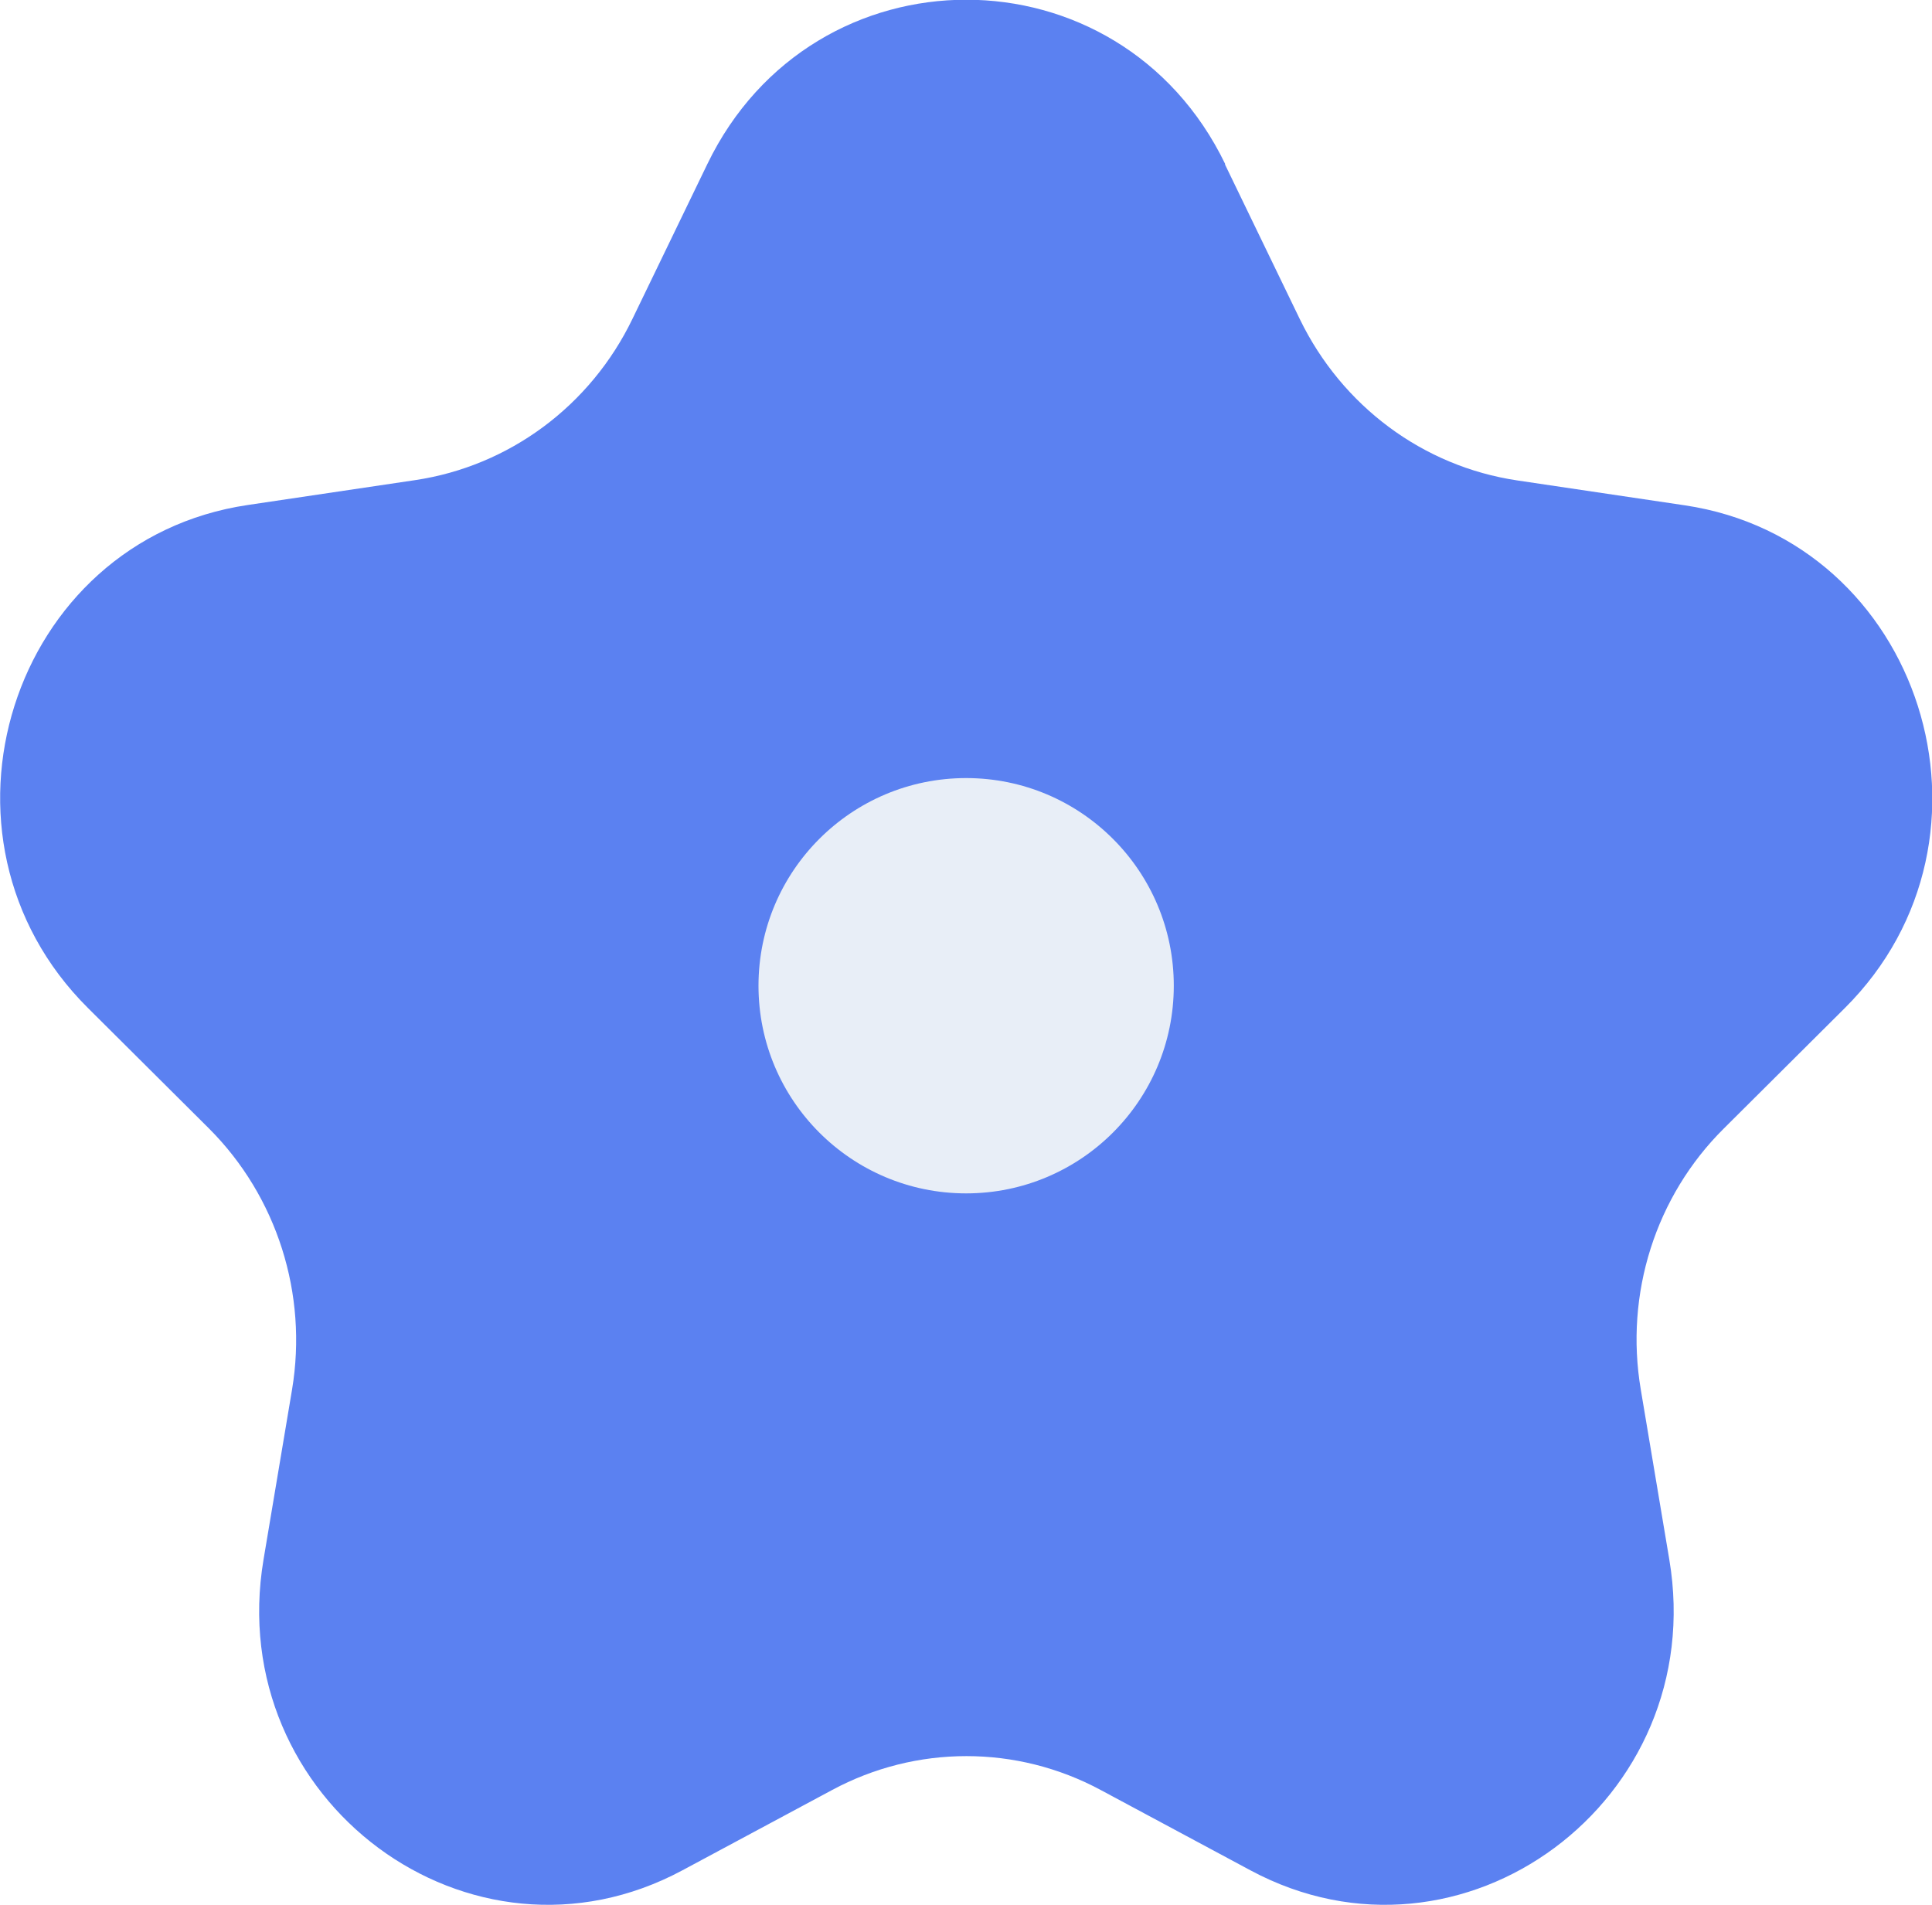
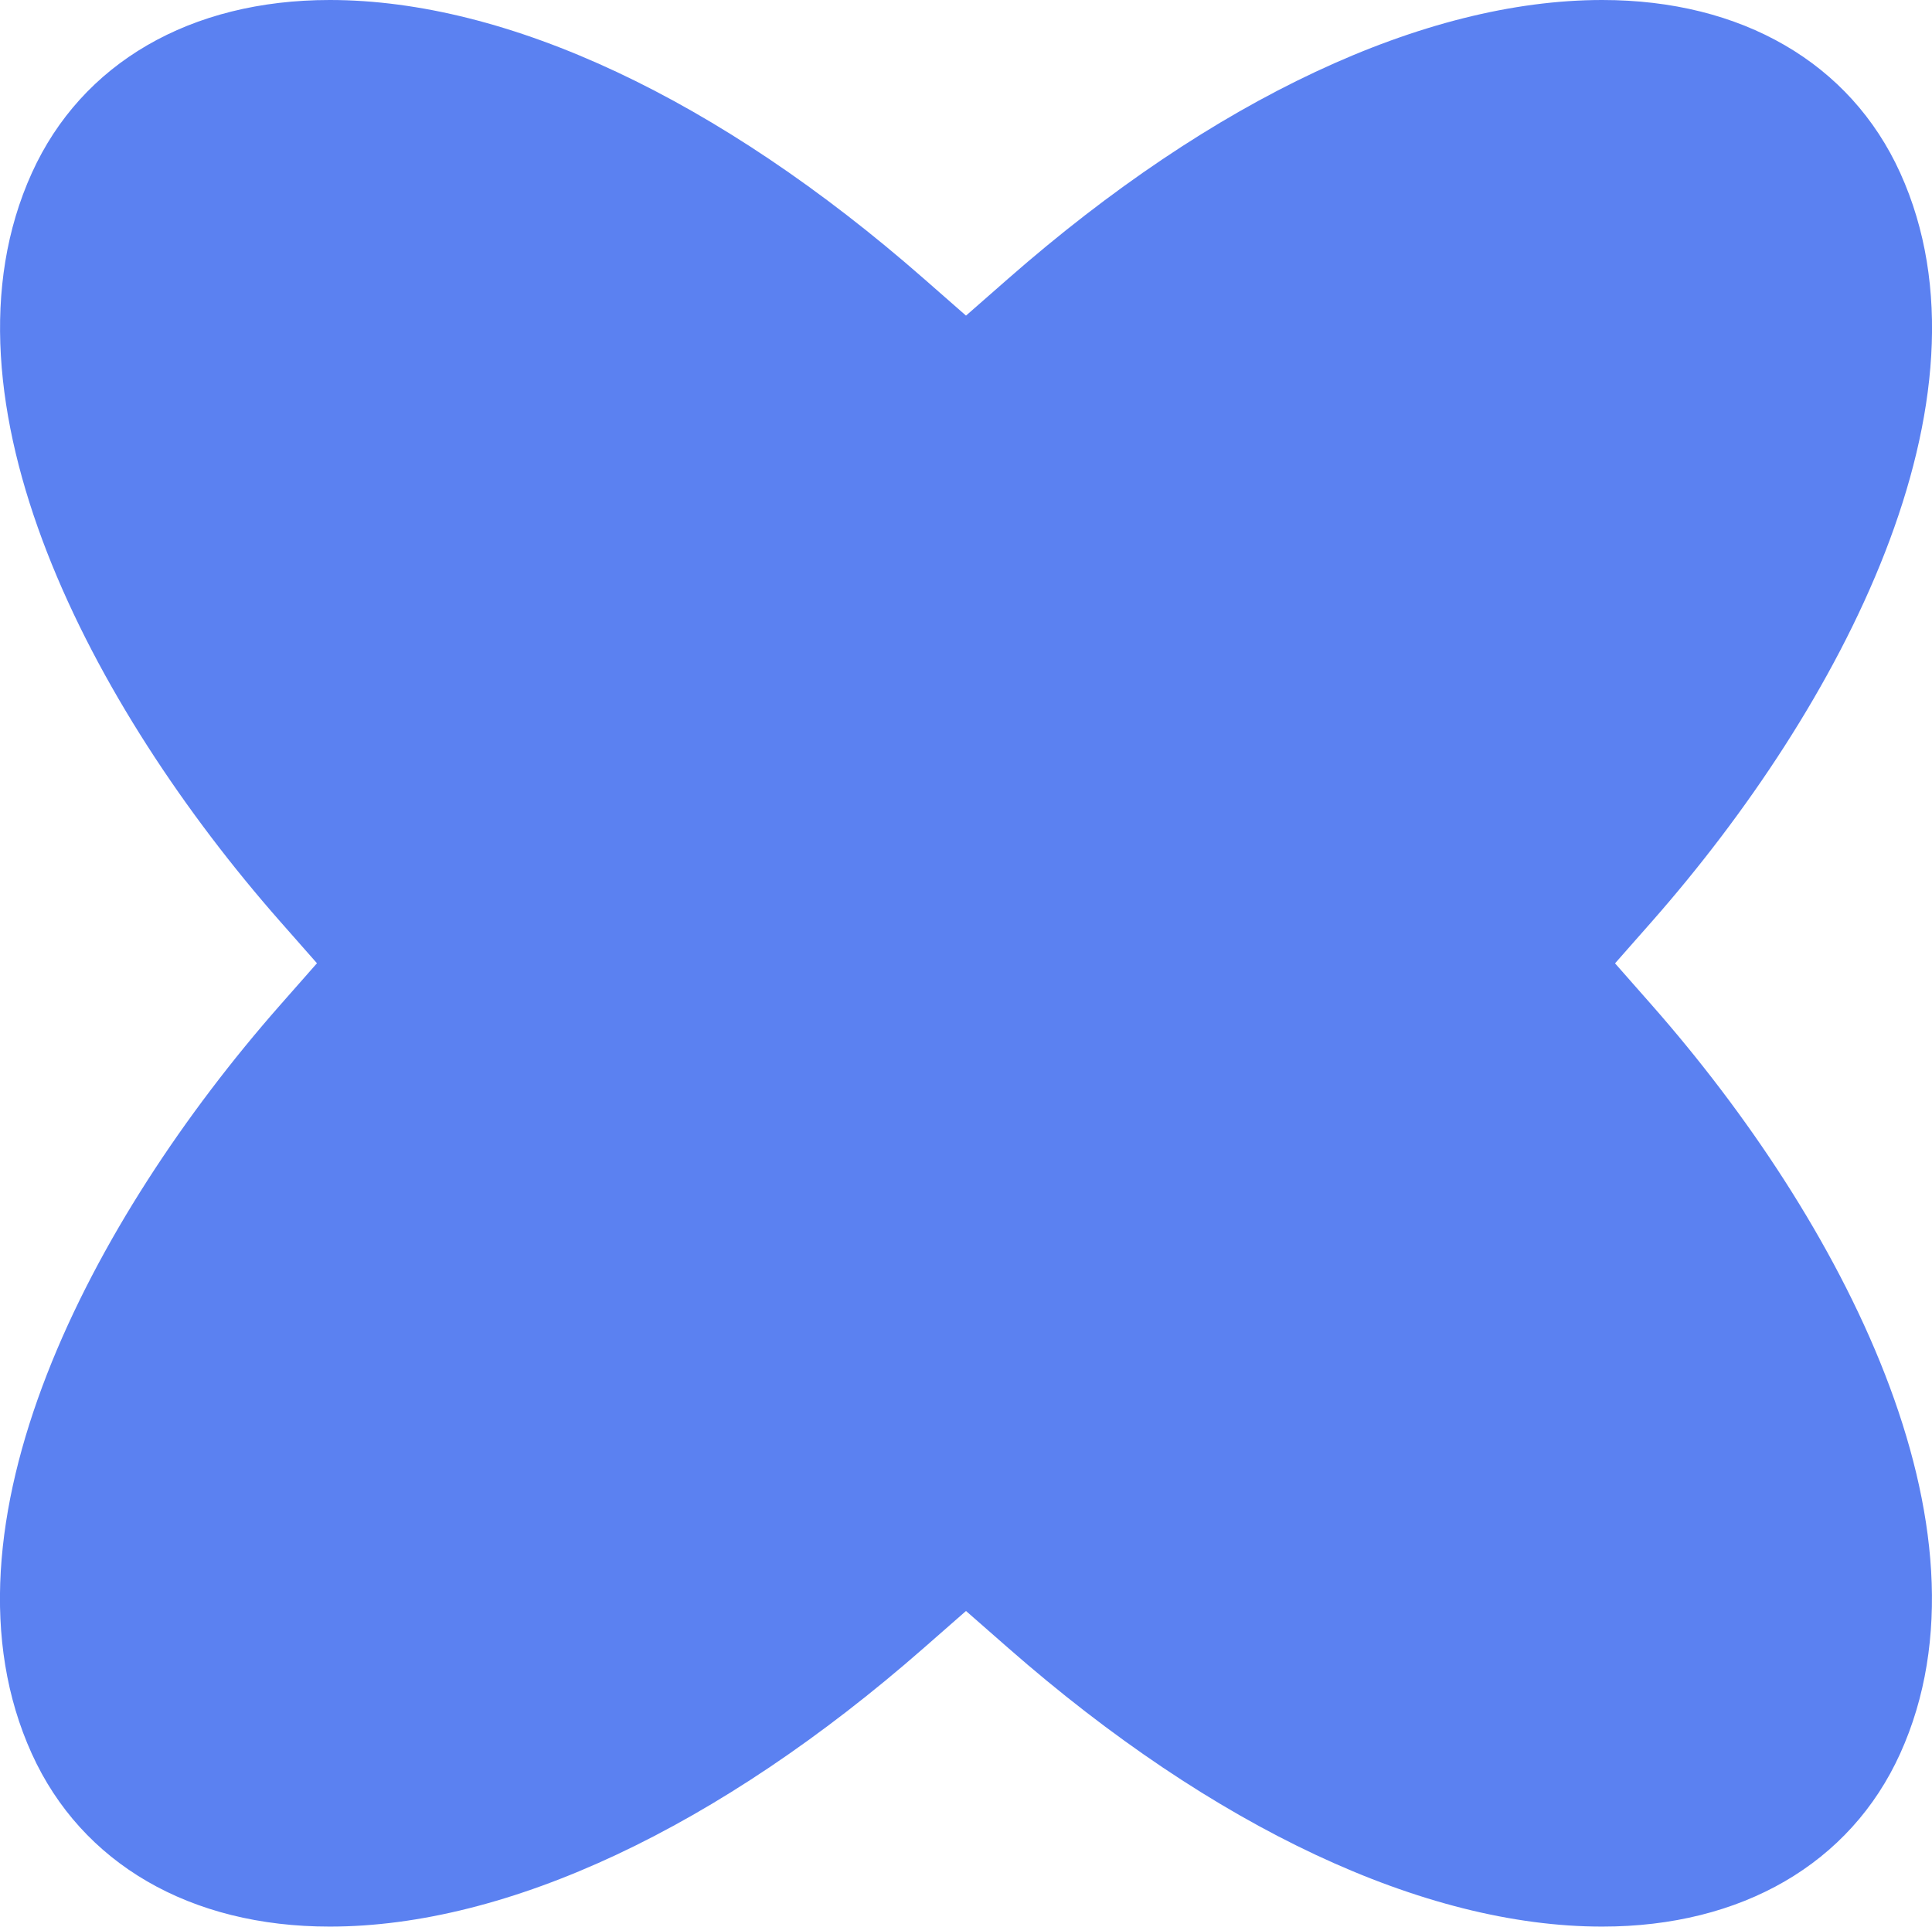
- <svg xmlns="http://www.w3.org/2000/svg" id="Layer_2" data-name="Layer 2" viewBox="0 0 69.13 68.15">
+ <svg xmlns="http://www.w3.org/2000/svg" id="Layer_2" data-name="Layer 2" viewBox="0 0 210.84 210.29">
  <defs>
    <style>
      .cls-1 {
-         fill: #e8eef7;
-       }
- 
-       .cls-2 {
        fill: #5b81f1;
      }
    </style>
  </defs>
  <g id="liquid">
-     <g>
-       <path class="cls-2" d="m43.83,5.88l2.68,5.54c1.51,3.11,4.41,5.27,7.78,5.77l5.99.89c8.48,1.26,11.86,11.89,5.73,17.99l-4.33,4.31c-2.44,2.42-3.55,5.91-2.97,9.34l1.02,6.08c1.45,8.62-7.41,15.19-14.99,11.12l-5.35-2.87c-3.01-1.62-6.61-1.62-9.62,0l-5.35,2.87c-7.58,4.07-16.44-2.5-14.99-11.12l1.02-6.08c.57-3.42-.54-6.91-2.97-9.34l-4.33-4.31C-3,29.96.38,19.33,8.86,18.07l5.99-.89c3.37-.5,6.28-2.66,7.78-5.77l2.68-5.54c3.79-7.84,14.74-7.84,18.53,0Z" />
-       <circle class="cls-1" cx="34.57" cy="35.27" r="7.43" />
-     </g>
+     <path class="cls-1" d="m174.85,210.29c-19.42,0-42.43-10.79-64.81-30.4l-4.62-4.05-4.62,4.05c-22.37,19.6-45.39,30.4-64.82,30.4-15.22,0-27.07-6.88-32.51-18.87-11.23-24.76,6.61-58.42,27.06-81.67l4.06-4.61-4.06-4.61C10.09,77.29-7.75,43.63,3.48,18.87,8.92,6.88,20.77,0,35.98,0c19.43,0,42.45,10.79,64.82,30.4l4.62,4.05,4.62-4.05C132.41,10.79,155.43,0,174.86,0c15.22,0,27.07,6.88,32.51,18.87,11.23,24.76-6.61,58.42-27.06,81.67l-4.06,4.61,4.06,4.61c20.44,23.24,38.28,56.9,27.05,81.66-5.44,11.99-17.29,18.87-32.5,18.87h-.01Z" />
  </g>
</svg>
